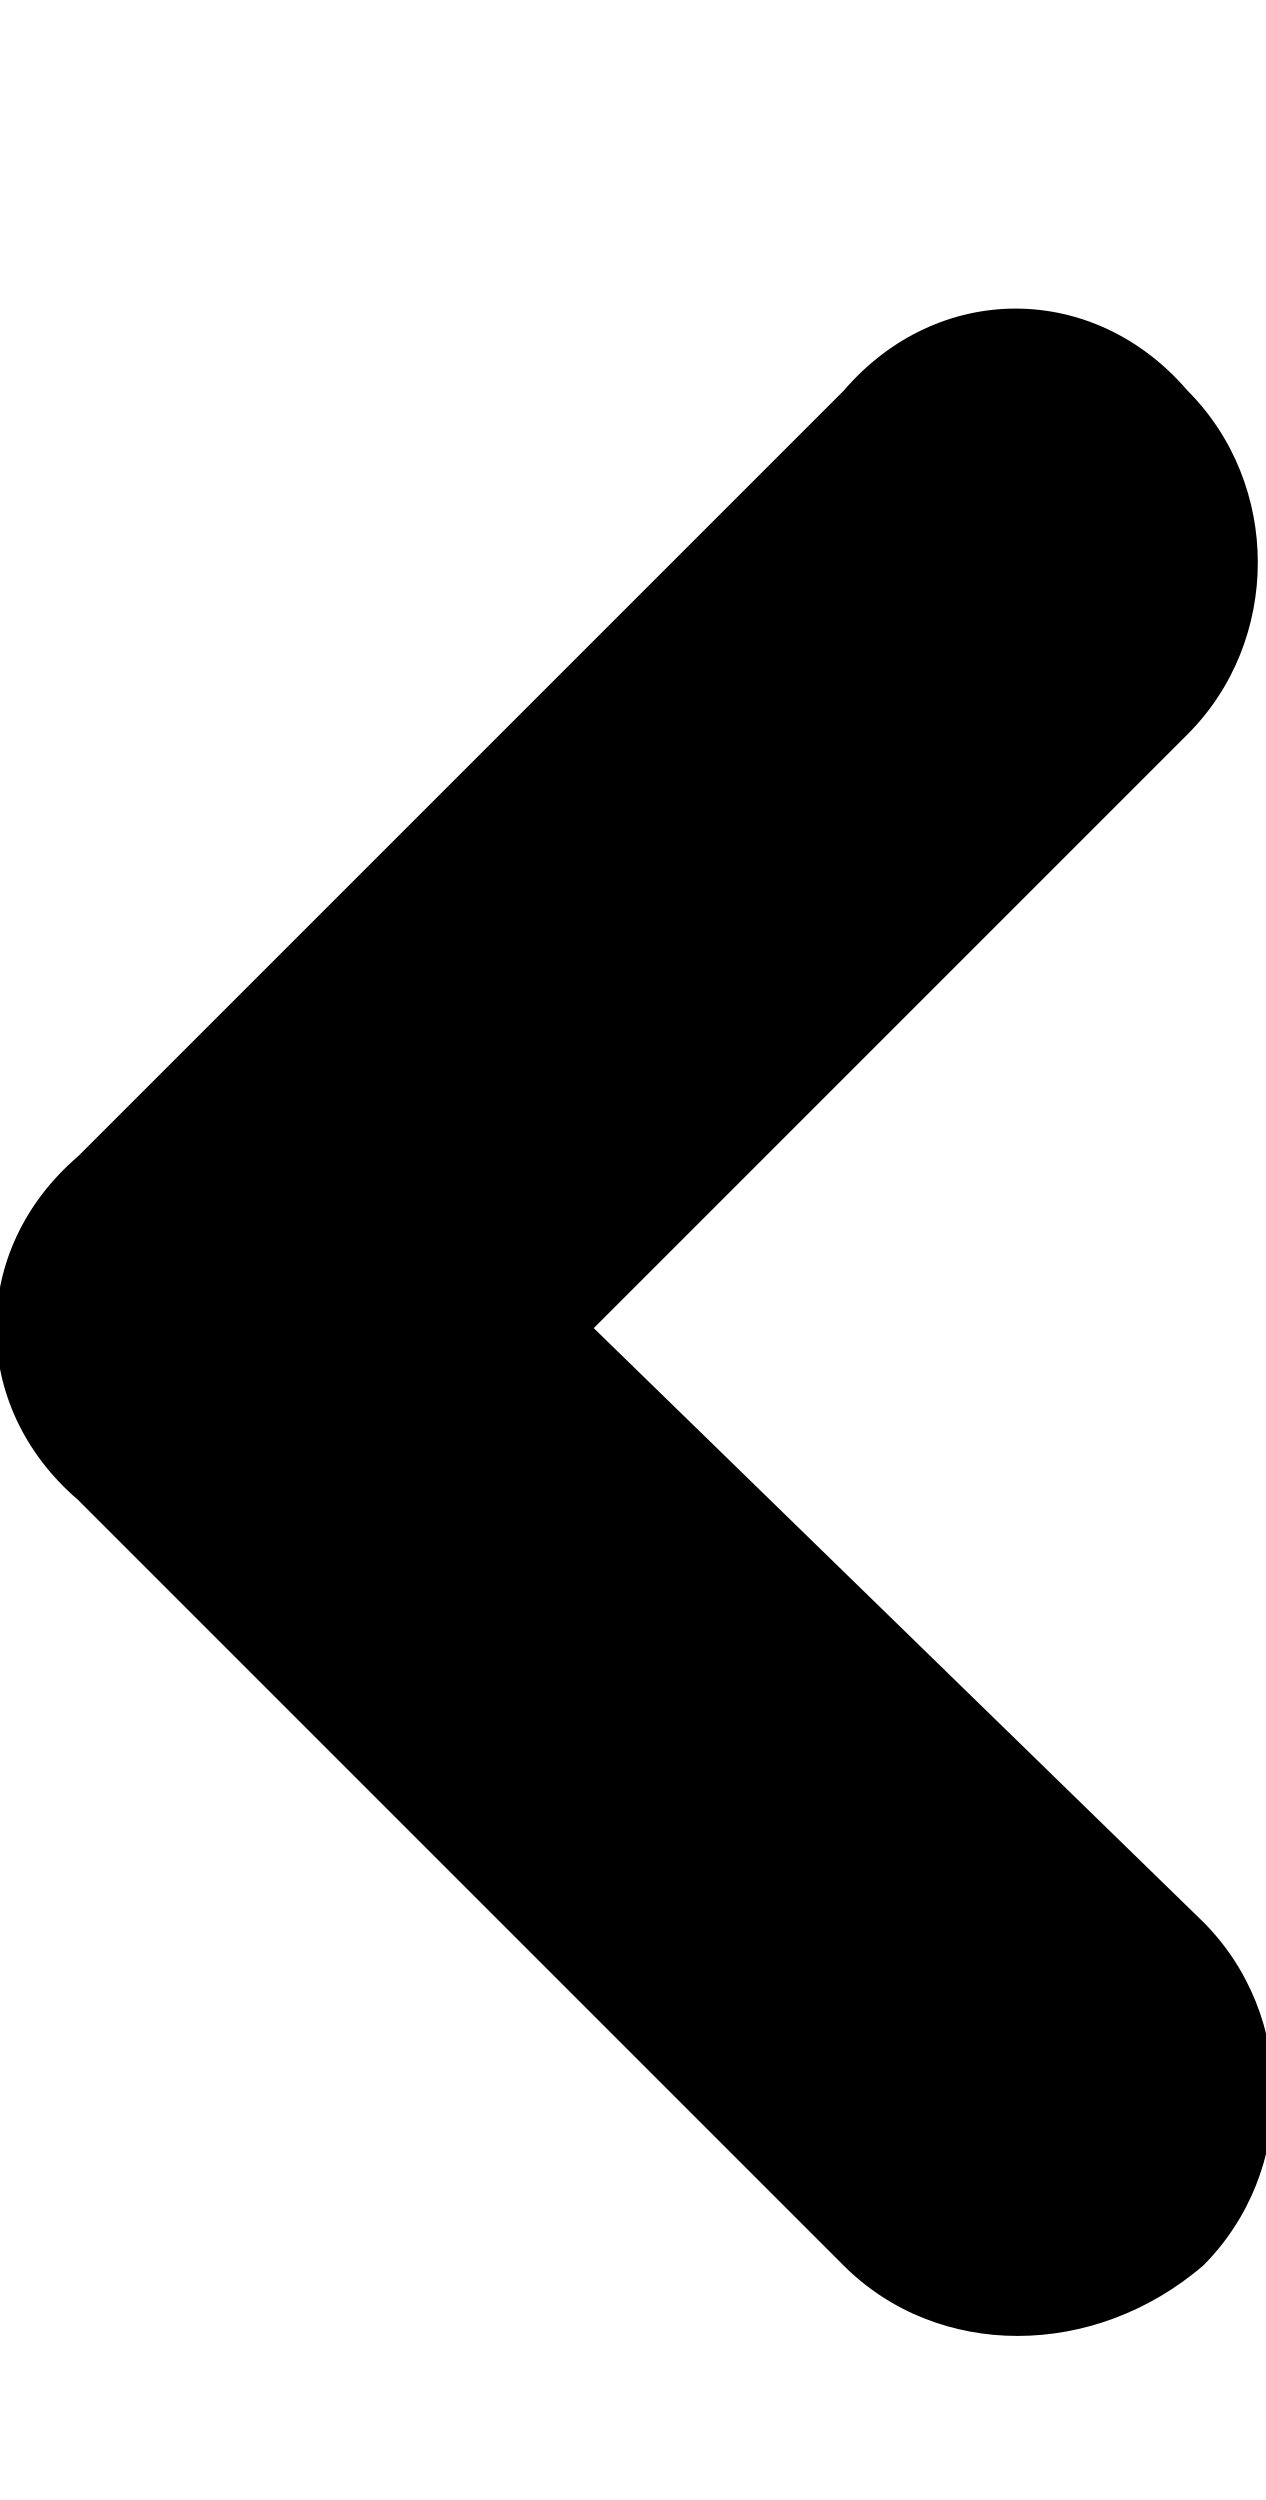
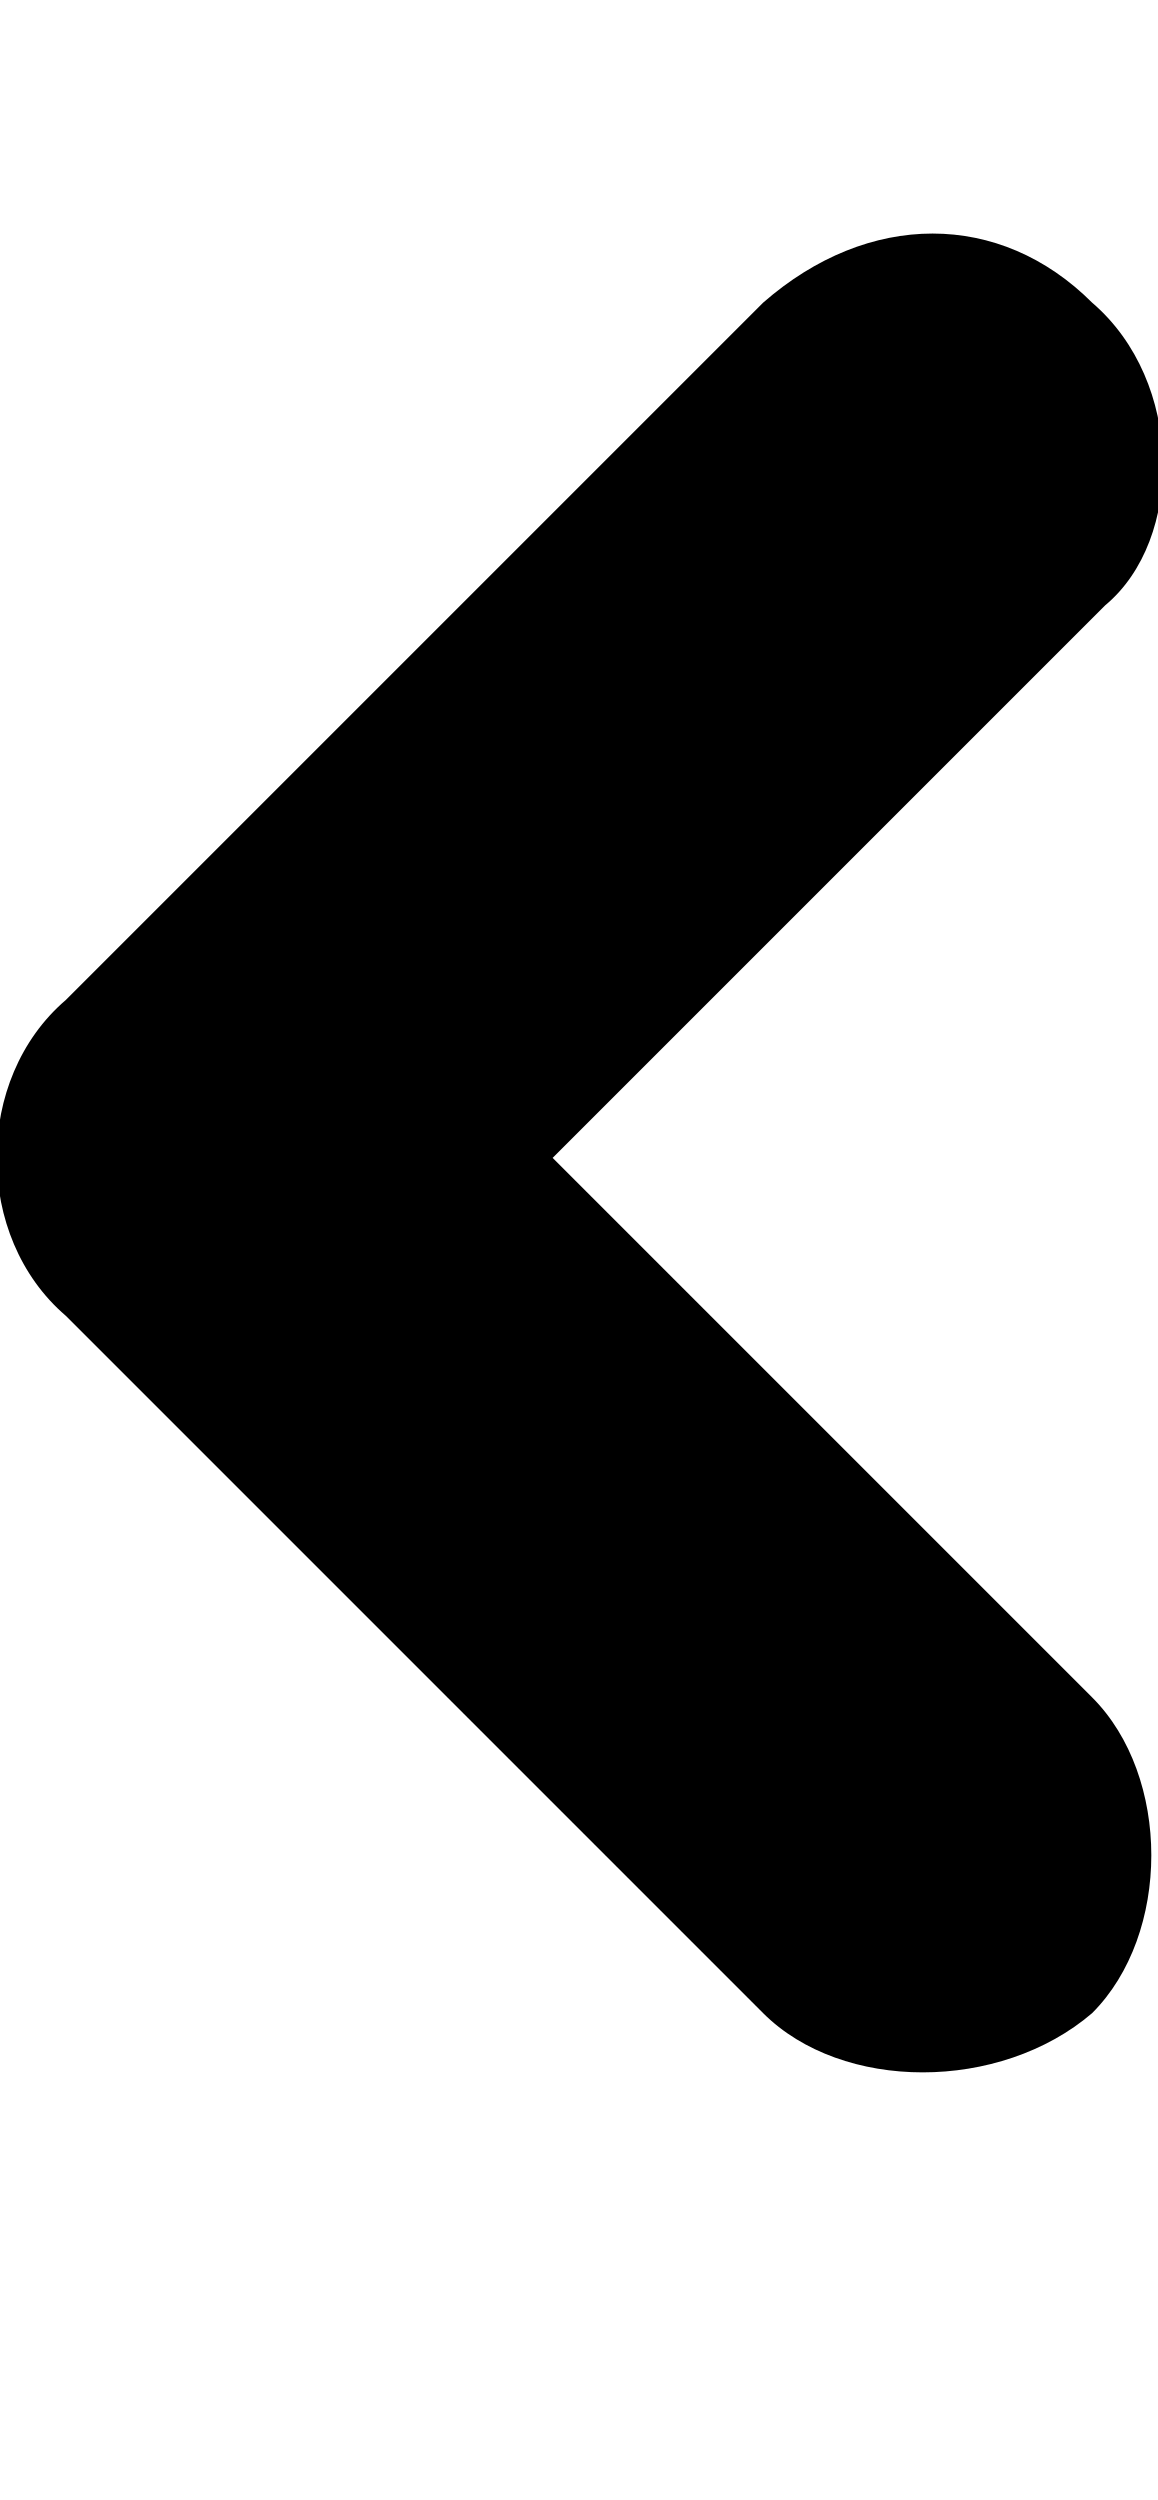
- <svg class="cf-icon-svg" aria-label="left" version="1.1" viewBox="0 0 8.1 16">
-   <path d="M5.4,2.5L0.5,7.4C-0.2,8-0.2,9,0.5,9.6l4.9,4.9c0.6,0.6,1.6,0.6,2.3,0c0.6-0.6,0.6-1.6,0-2.2L3.8,8.5l3.8-3.8  c0.6-0.6,0.6-1.6,0-2.2C7,1.8,6,1.8,5.4,2.5z" />
+ <svg class="cf-icon-svg" aria-label="left" version="1.1" viewBox="0 0 8.8 19">
+   <path d="M5.8,2.3L0.5,7.6c-0.7,0.6-0.7,1.8,0,2.4l5.3,5.3c0.6,0.6,1.8,0.6,2.5,0c0.6-0.6,0.6-1.8,0-2.4L4.2,8.8l4.2-4.2  C9,4.1,9,2.9,8.3,2.3C7.6,1.6,6.6,1.6,5.8,2.3z" />
</svg>
